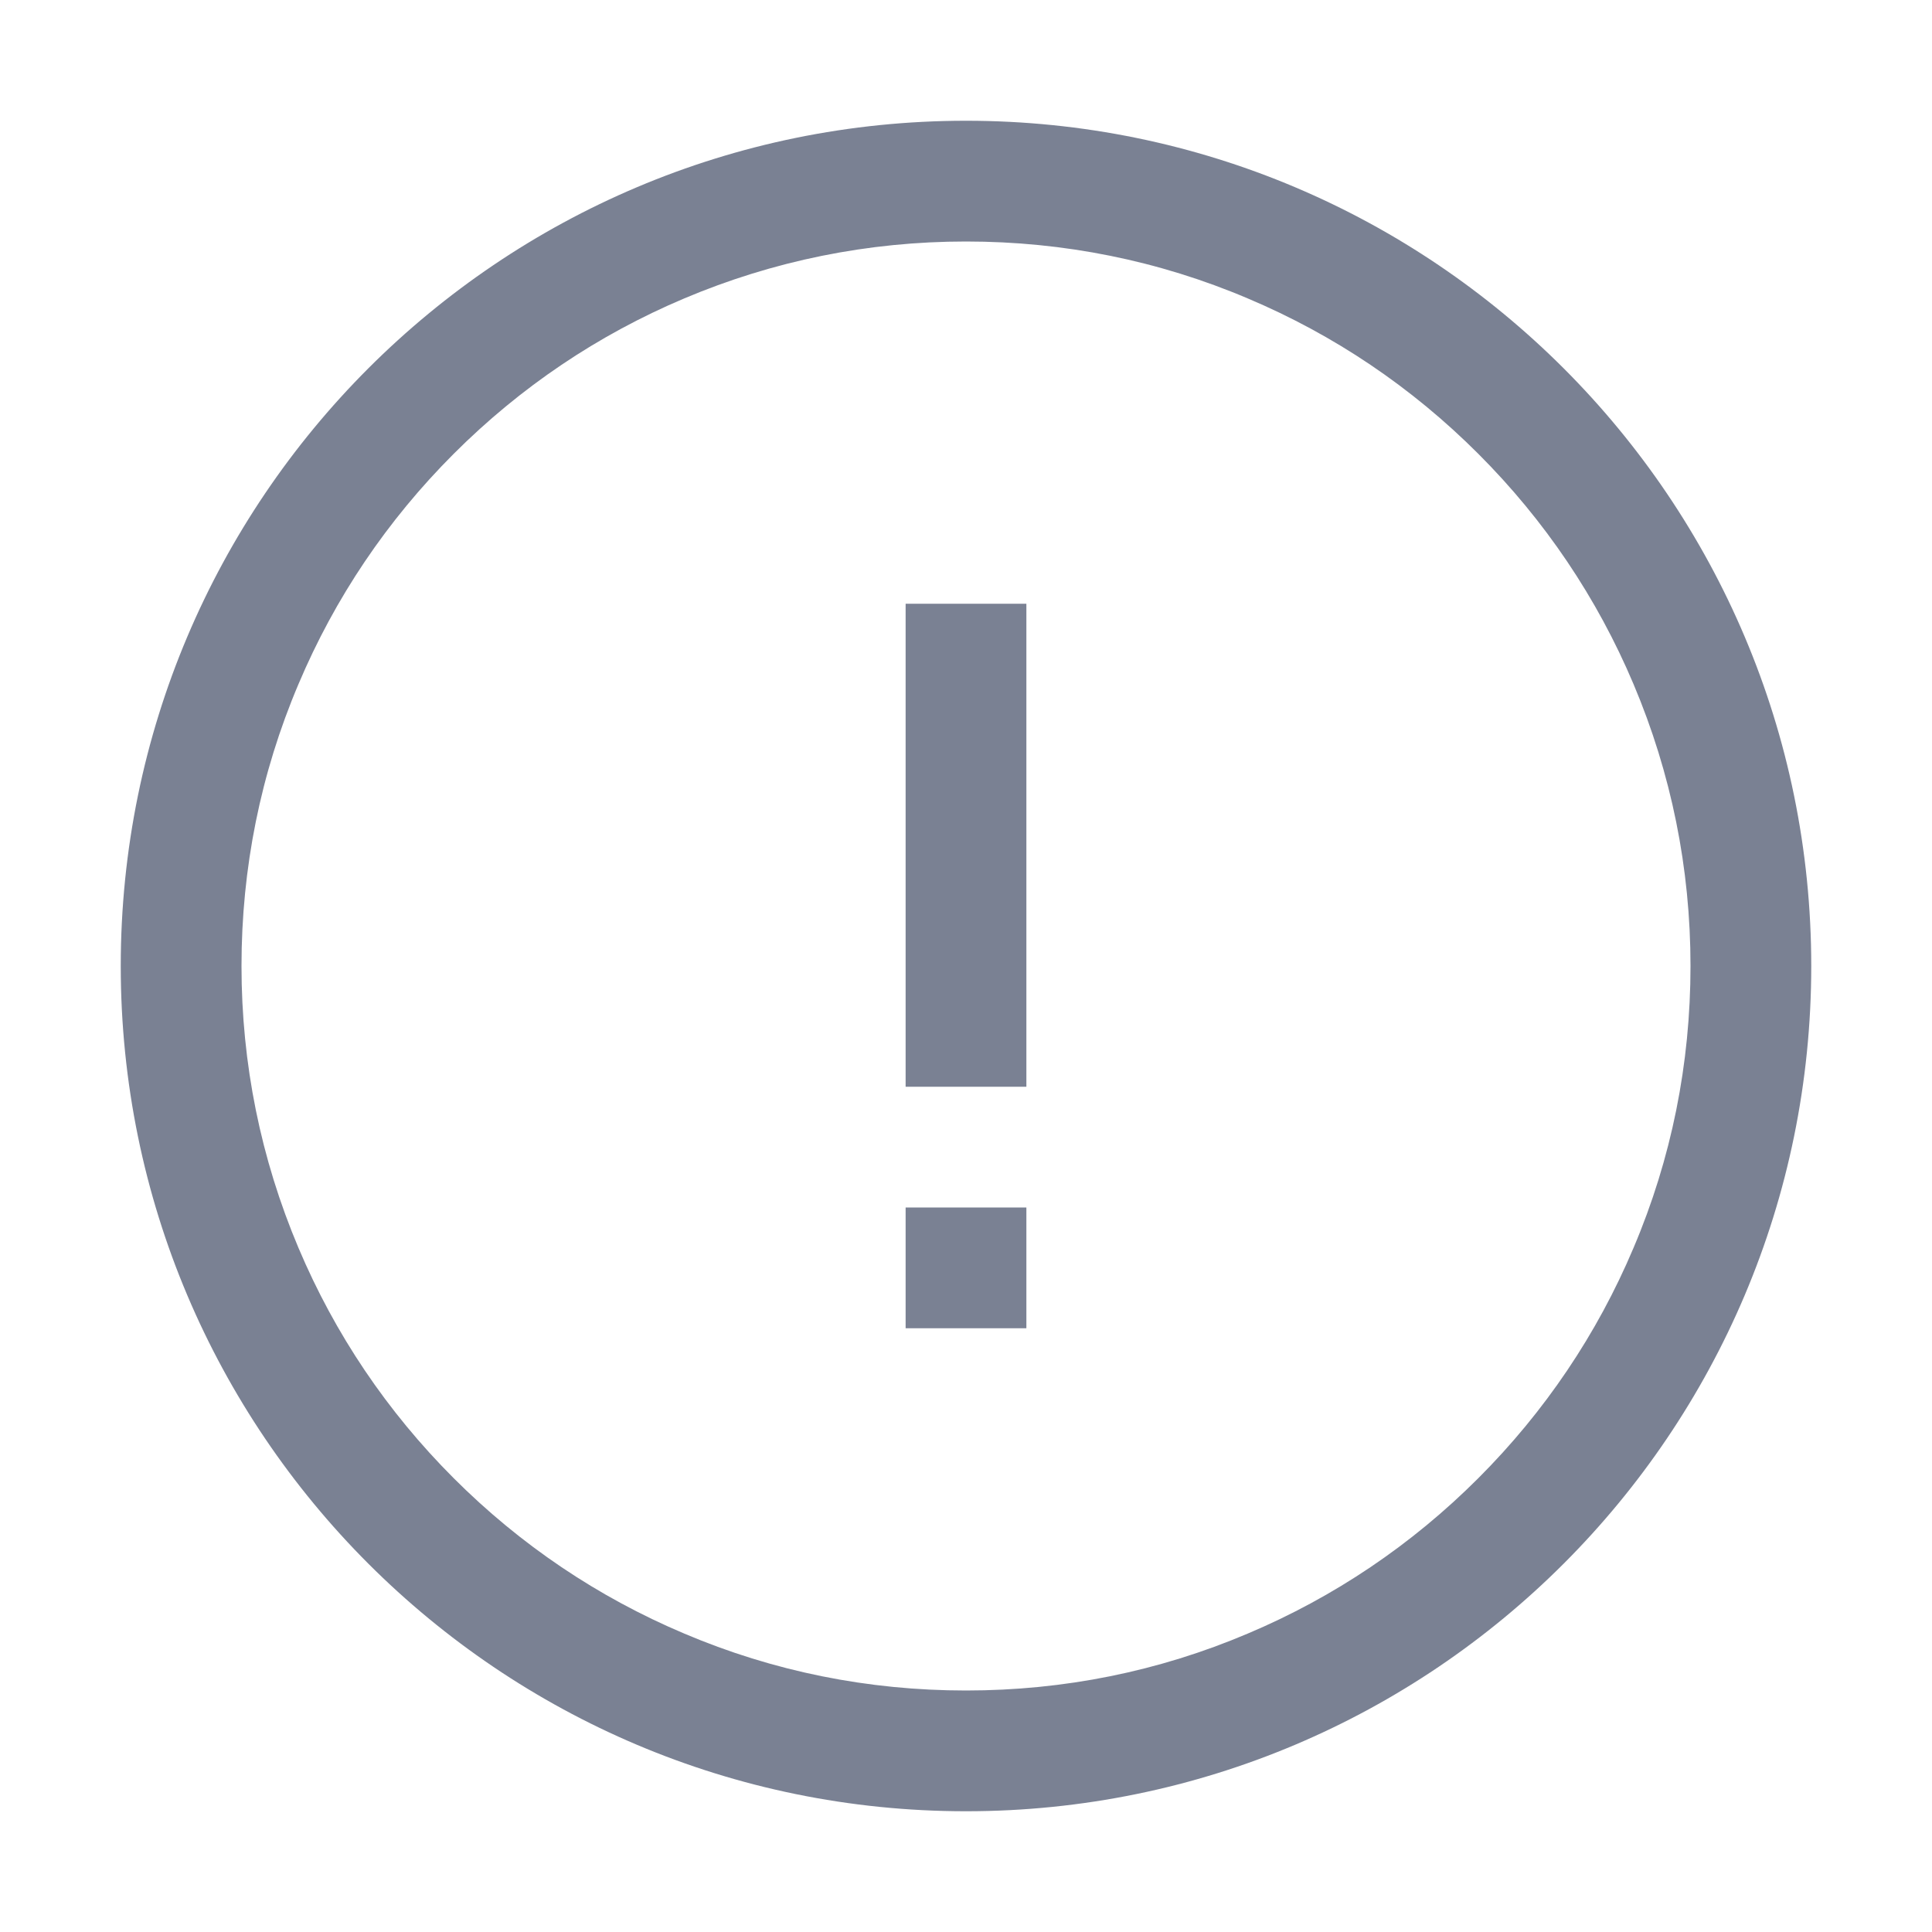
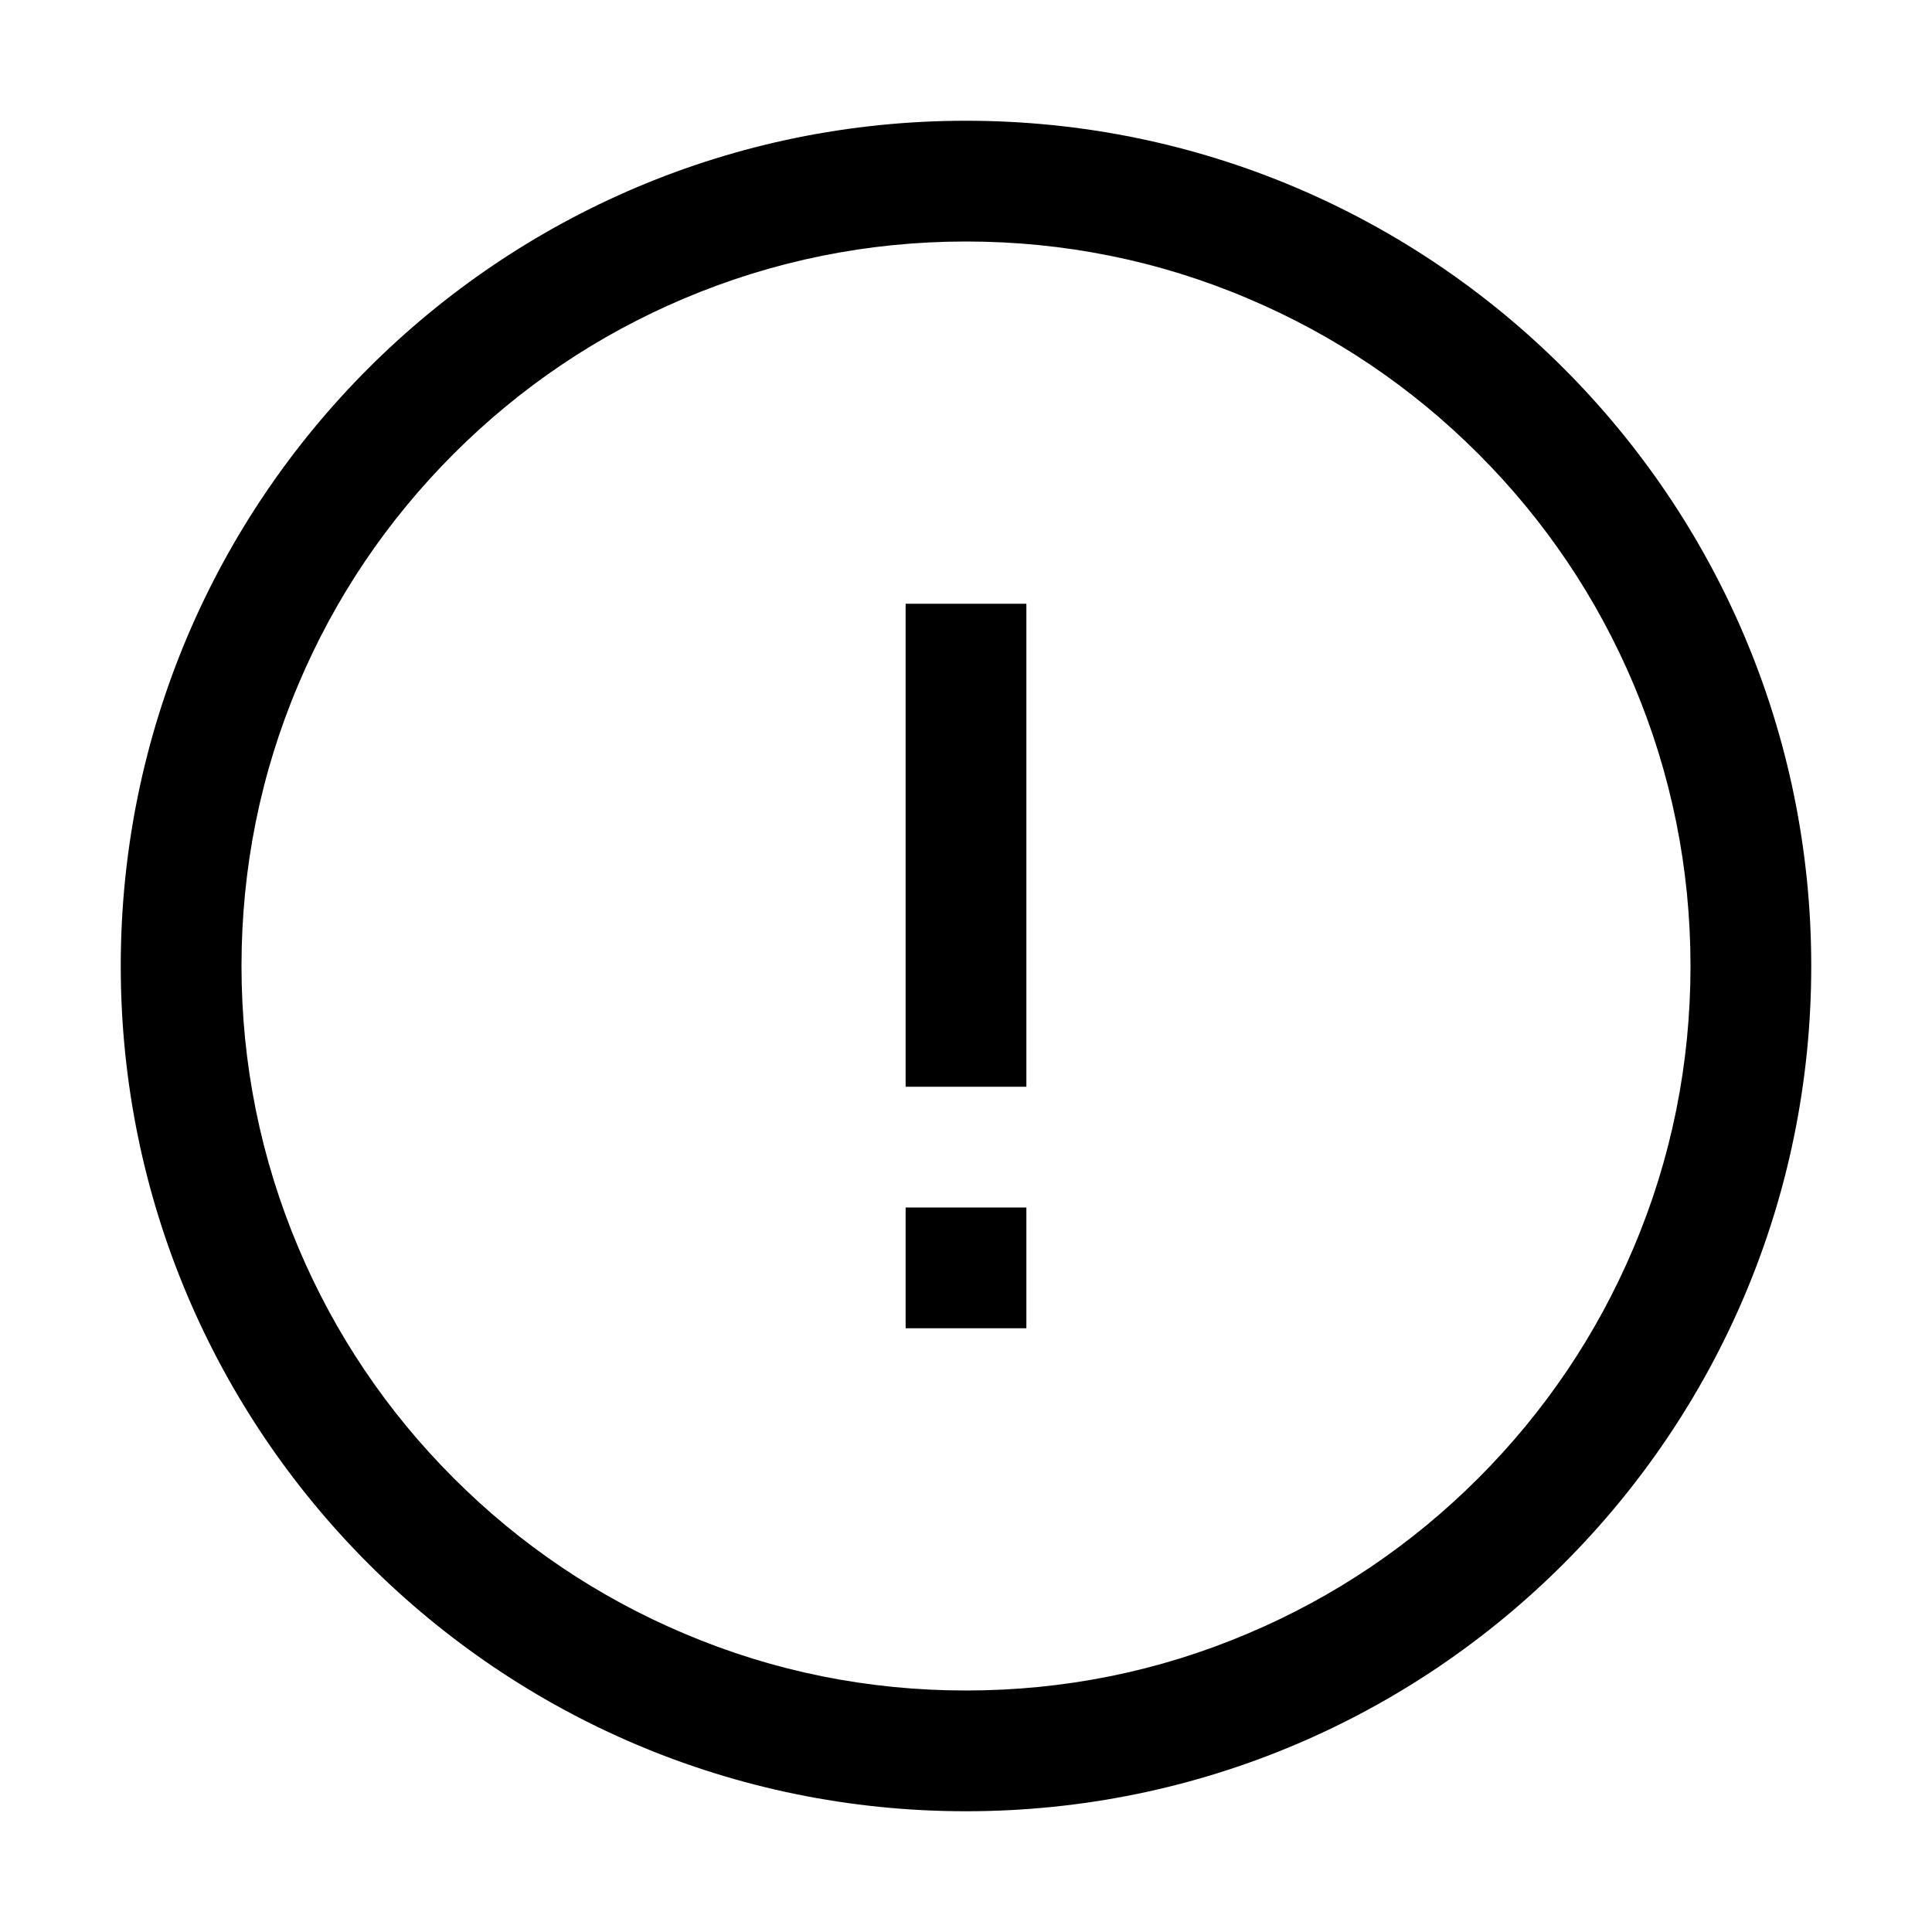
- <svg xmlns="http://www.w3.org/2000/svg" class="bk-icon" style="width: 1em; height: 1em;vertical-align: middle;fill: currentColor;overflow: hidden;" viewBox="0 0 1024 1024" version="1.1">
+ <svg xmlns="http://www.w3.org/2000/svg" style="width: 1em; height: 1em;vertical-align: middle;fill: currentColor;overflow: hidden;" viewBox="0 0 1024 1024" version="1.1">
  <g>
-     <path fill="#7A8193" d="M512,896c-51.9,0-102.1-10.1-149.4-30.2c-45.7-19.3-86.8-47-122.1-82.3s-63-76.4-82.3-122.1   c-20-47.3-30.2-97.6-30.2-149.4s10.1-102.1,30.2-149.4c19.3-45.7,47-86.8,82.3-122.1s76.4-63,122.1-82.3   c47.3-20,97.6-30.2,149.4-30.2s102.1,10.1,149.4,30.2c45.7,19.3,86.8,47,122.1,82.3s63,76.4,82.3,122.1   c20,47.3,30.2,97.6,30.2,149.4s-10.1,102.1-30.2,149.4c-19.3,45.7-47,86.8-82.3,122.1s-76.4,63-122.1,82.3   C614.1,885.9,563.9,896,512,896 M512,960c247.4,0,448-200.6,448-448S759.4,64,512,64S64,264.6,64,512S264.6,960,512,960L512,960z" />
+     <path d="M512,896c-51.9,0-102.1-10.1-149.4-30.2c-45.7-19.3-86.8-47-122.1-82.3s-63-76.4-82.3-122.1   c-20-47.3-30.2-97.6-30.2-149.4s10.1-102.1,30.2-149.4c19.3-45.7,47-86.8,82.3-122.1s76.4-63,122.1-82.3   c47.3-20,97.6-30.2,149.4-30.2s102.1,10.1,149.4,30.2c45.7,19.3,86.8,47,122.1,82.3s63,76.4,82.3,122.1   c20,47.3,30.2,97.6,30.2,149.4s-10.1,102.1-30.2,149.4c-19.3,45.7-47,86.8-82.3,122.1s-76.4,63-122.1,82.3   C614.1,885.9,563.9,896,512,896 M512,960c247.4,0,448-200.6,448-448S759.4,64,512,64S64,264.6,64,512S264.6,960,512,960L512,960z" />
    <g>
-       <path fill="#7A8193" d="M544,640 480,640 480,704 544,704 544,640   z" />
+       <path d="M544,640 480,640 480,704 544,704 544,640   z" />
    </g>
    <g>
-       <path fill="#7A8193" d="M544,320 480,320 480,576 544,576 544,320   z" />
+       <path d="M544,320 480,320 480,576 544,576 544,320   z" />
    </g>
  </g>
</svg>
